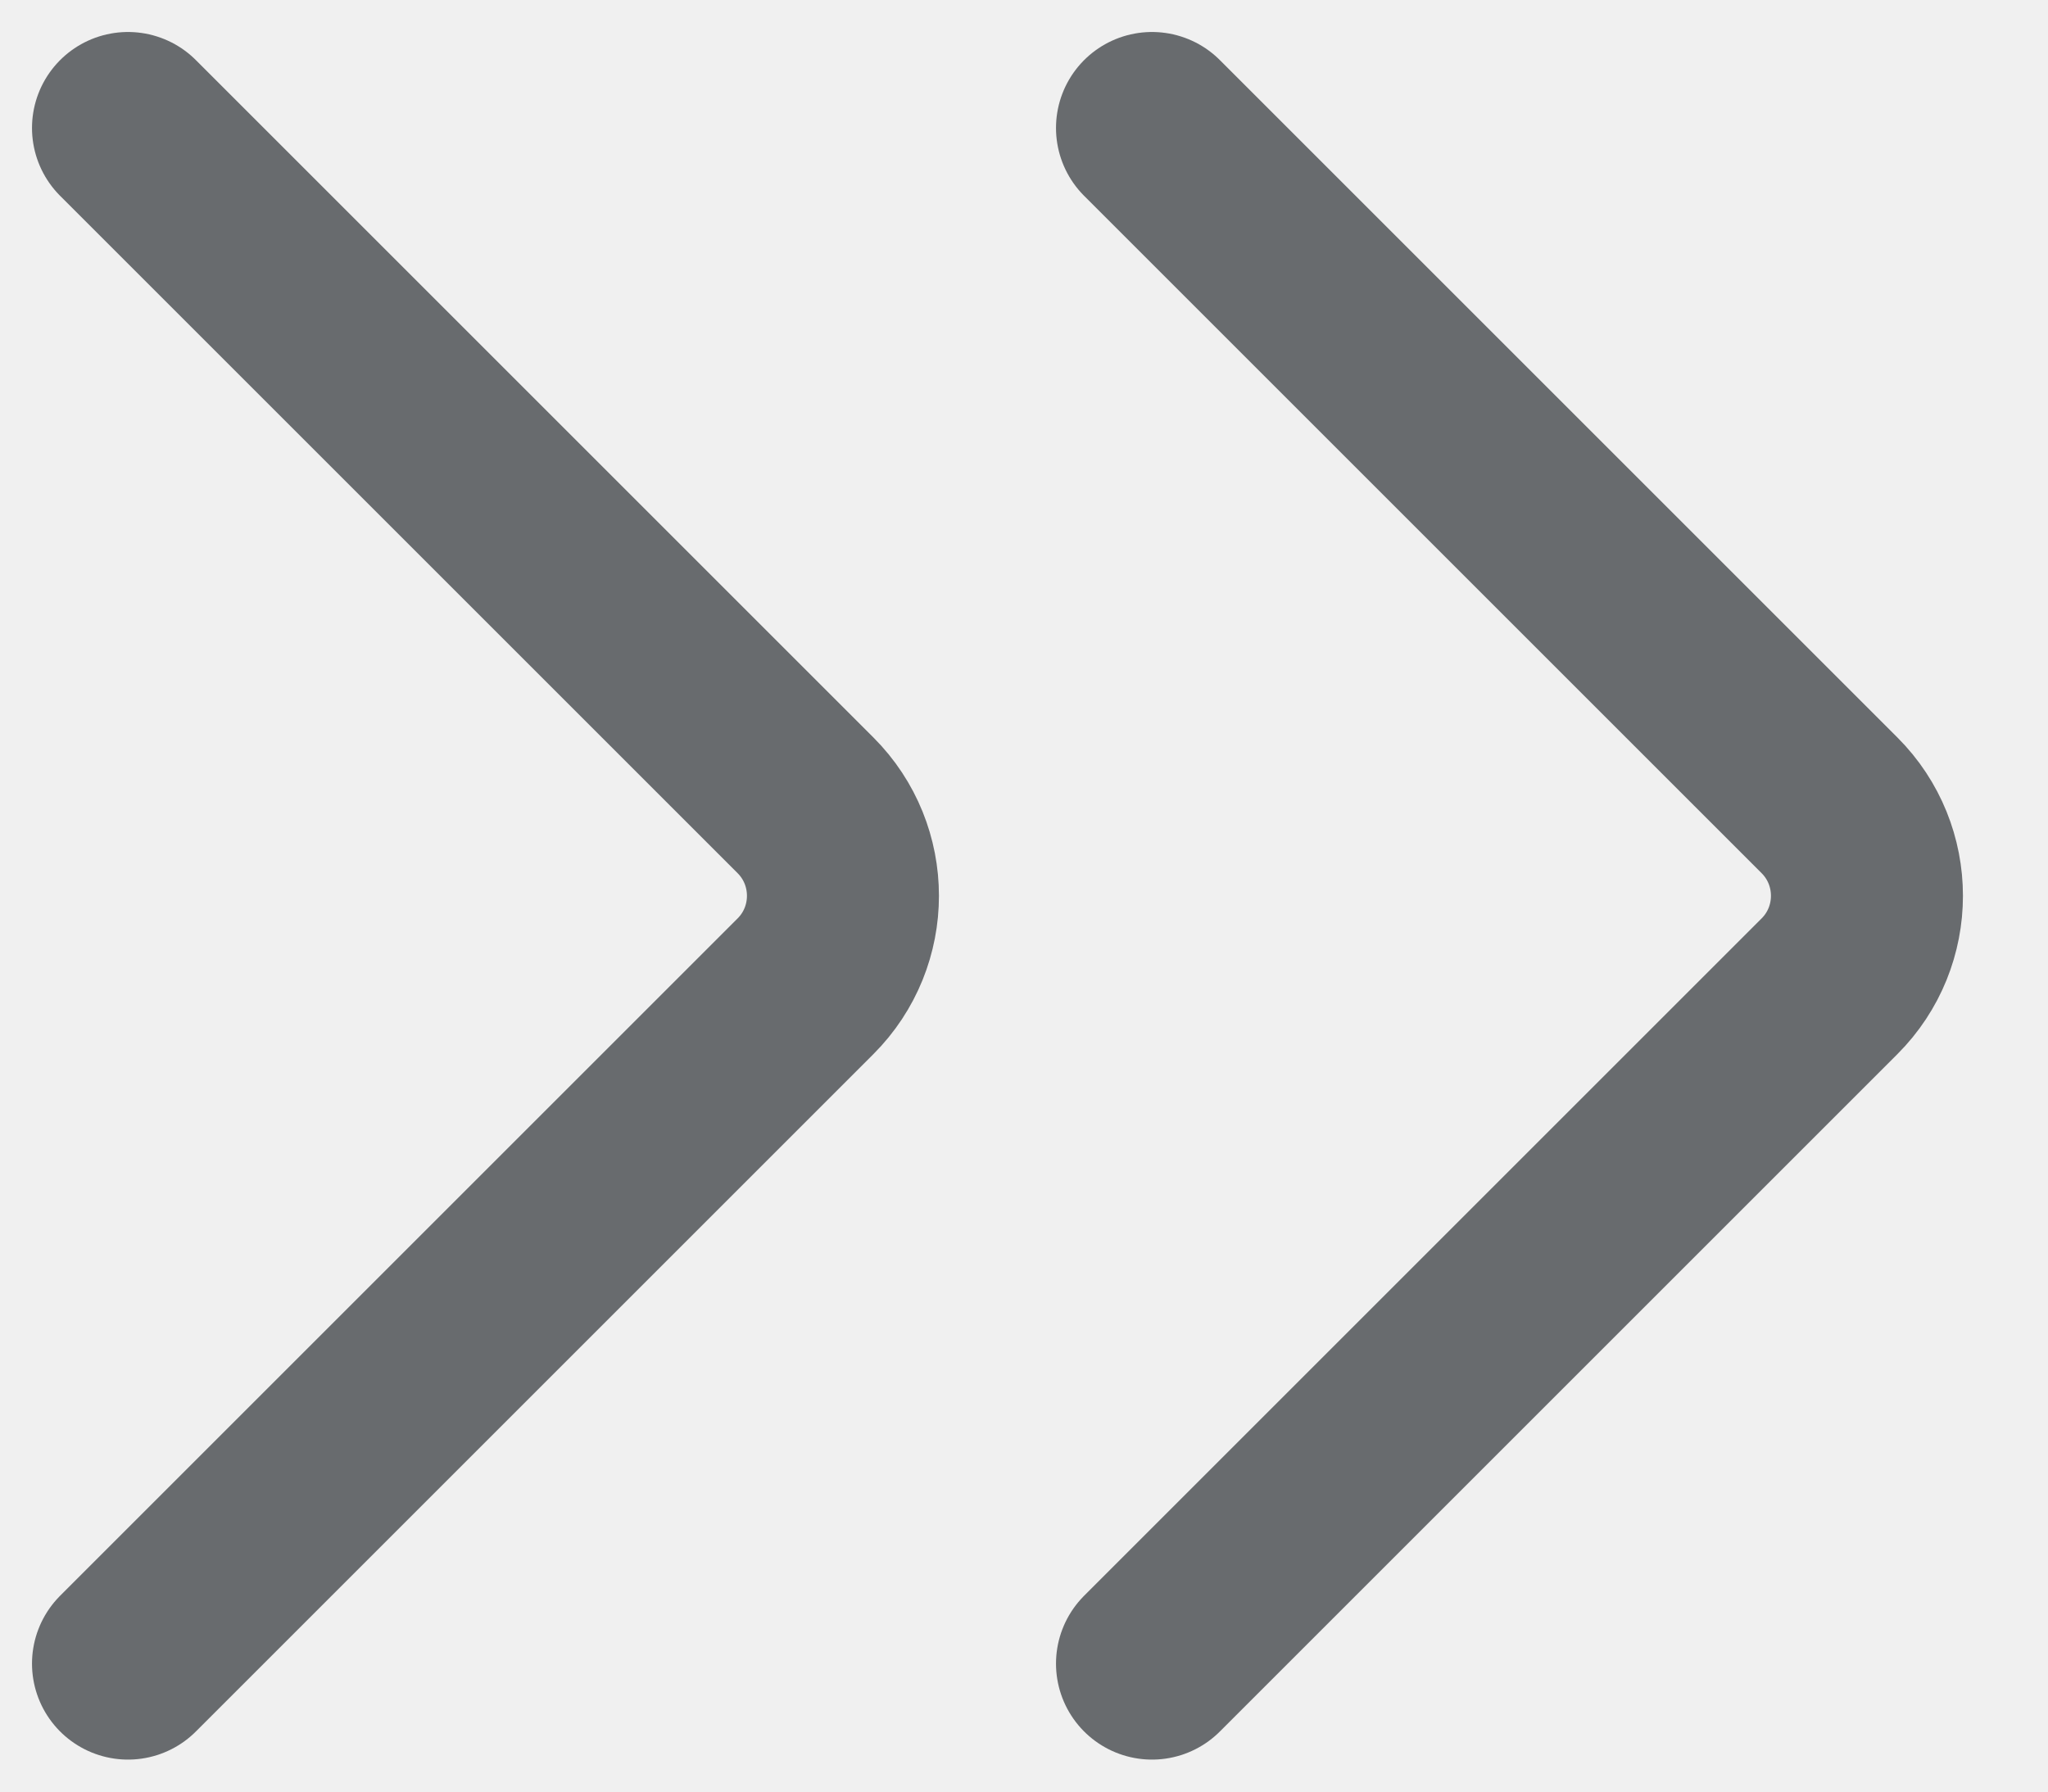
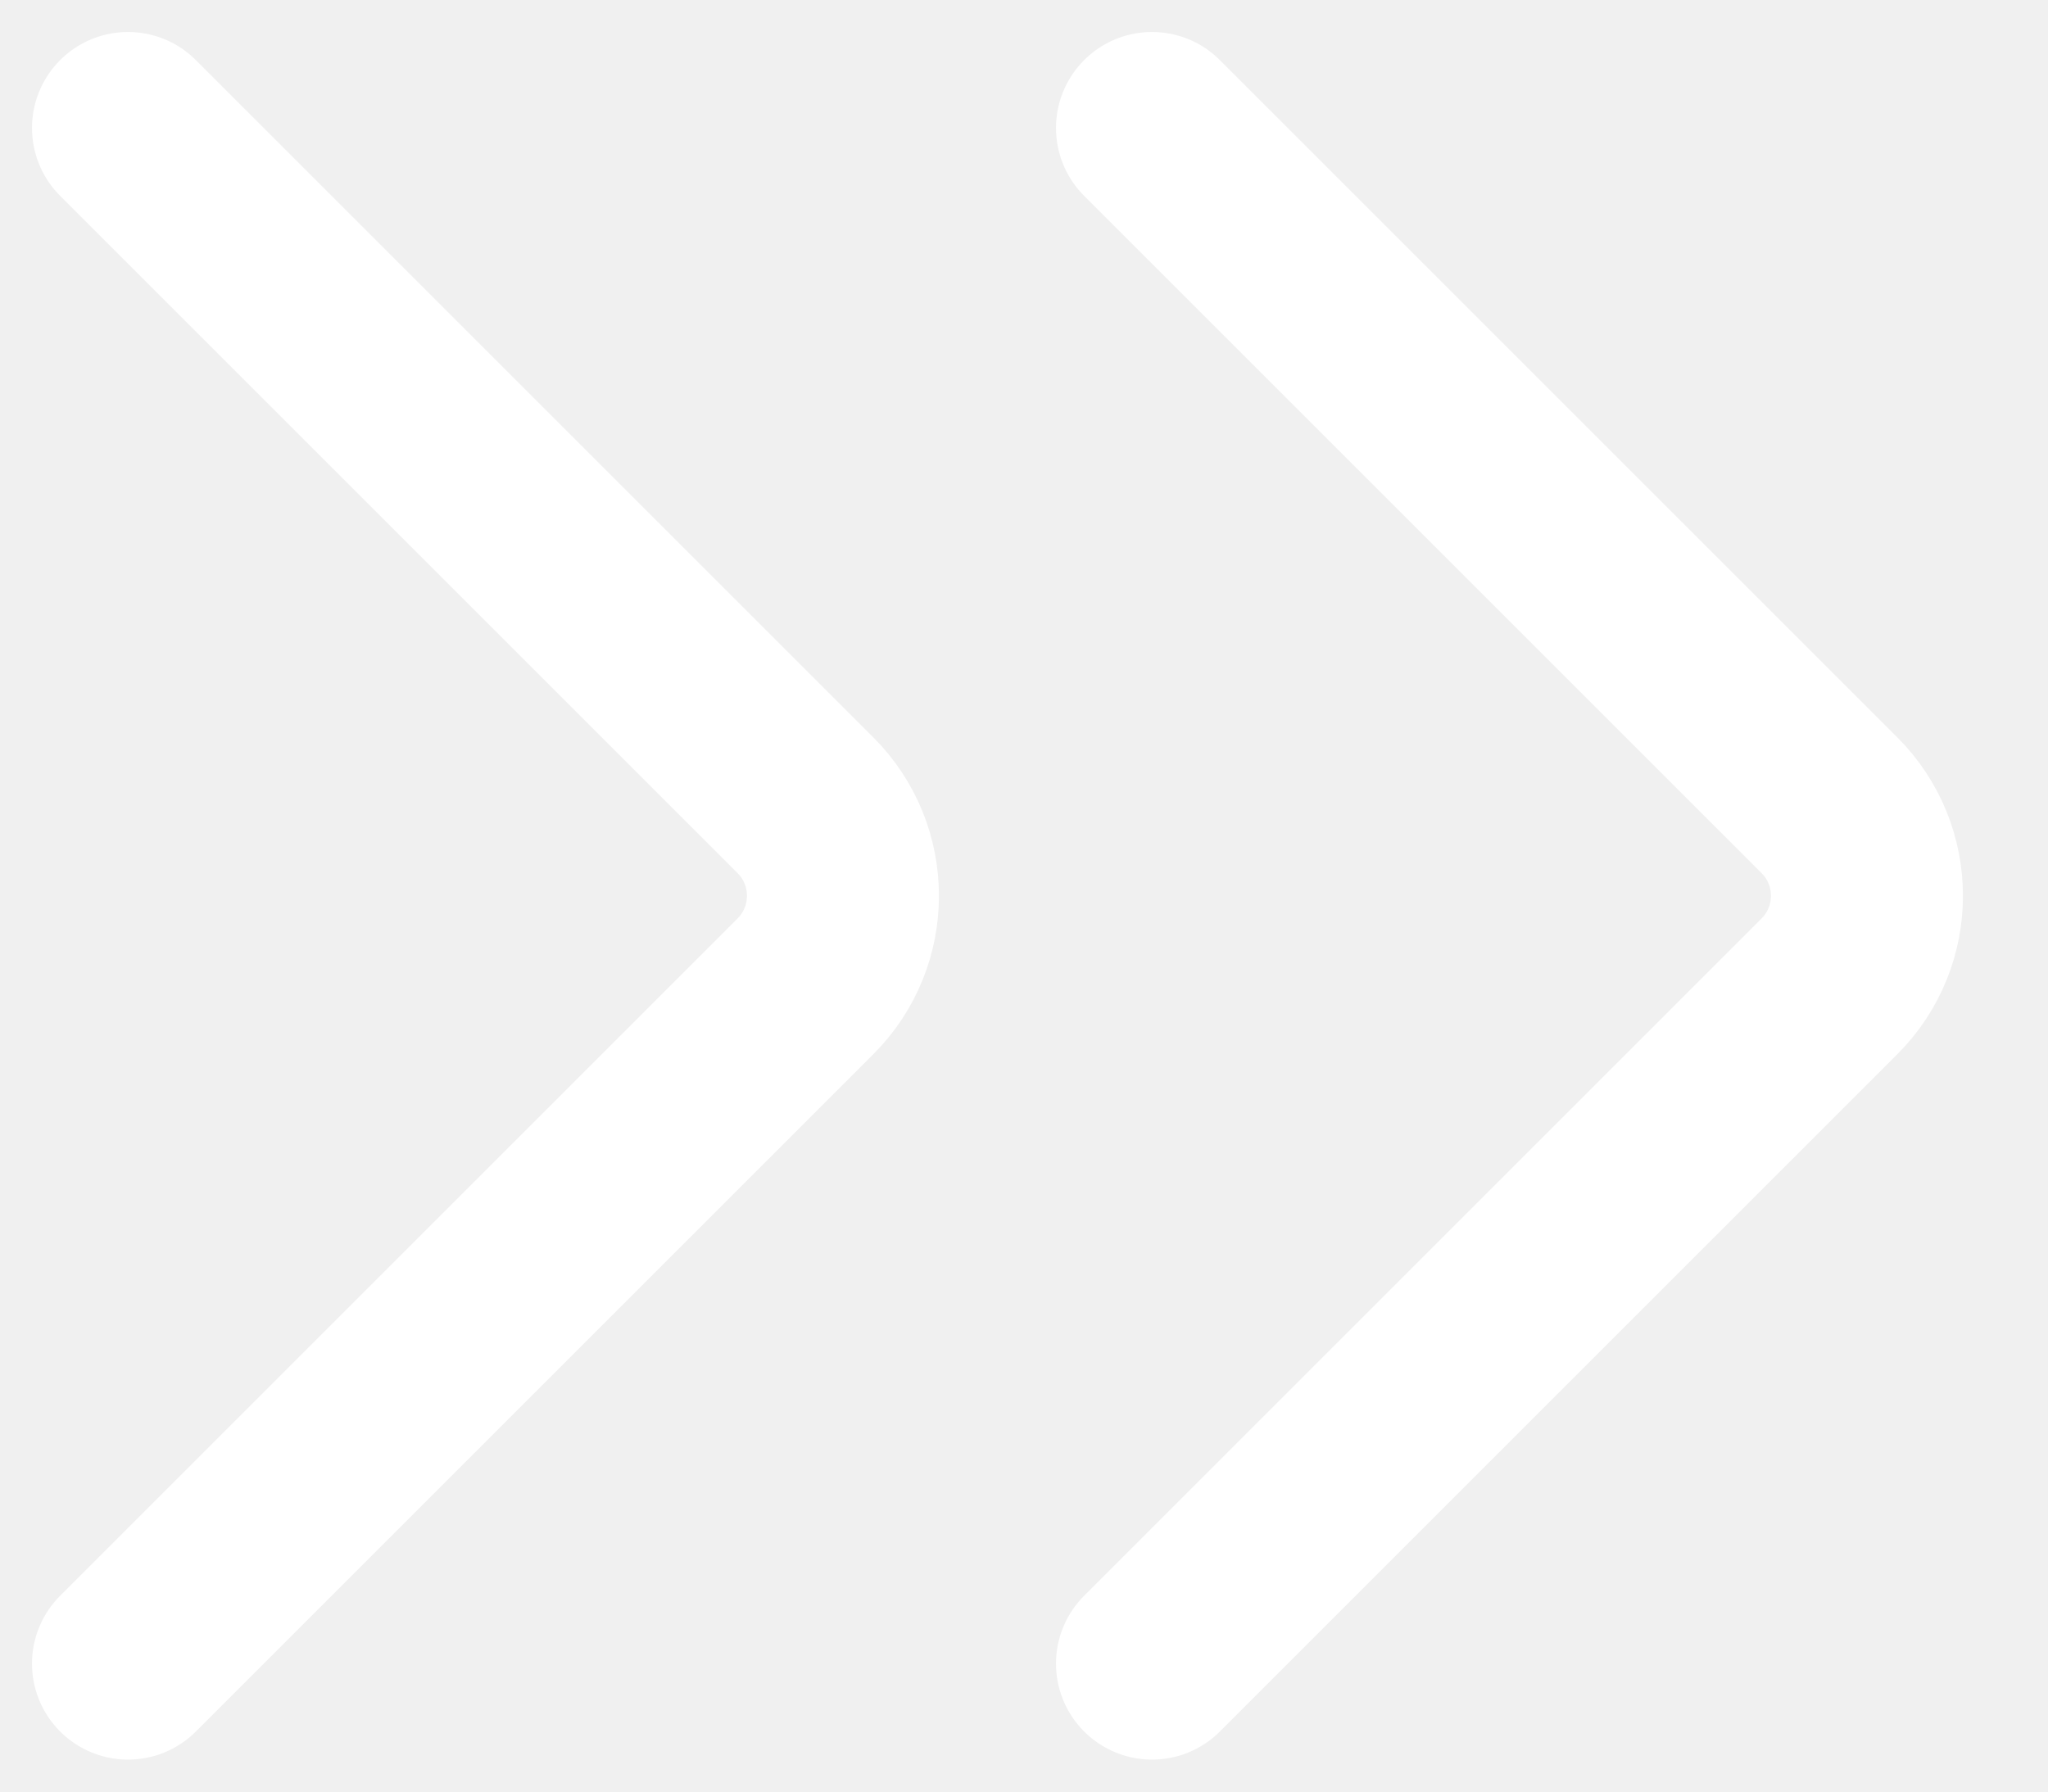
<svg xmlns="http://www.w3.org/2000/svg" width="16" height="14" viewBox="0 0 16 14" fill="none">
-   <path d="M1 1L6.293 6.293C6.683 6.683 6.683 7.317 6.293 7.707L1 13M9 1L14.293 6.293C14.683 6.683 14.683 7.317 14.293 7.707L9 13" stroke="#686B6E" stroke-width="1.5" stroke-linecap="round" stroke-linejoin="round" />
+   <path d="M1 1L6.293 6.293C6.683 6.683 6.683 7.317 6.293 7.707L1 13M9 1L14.293 6.293C14.683 6.683 14.683 7.317 14.293 7.707L9 13" stroke="#fff" stroke-width="1.5" stroke-linecap="round" stroke-linejoin="round" />
</svg>
